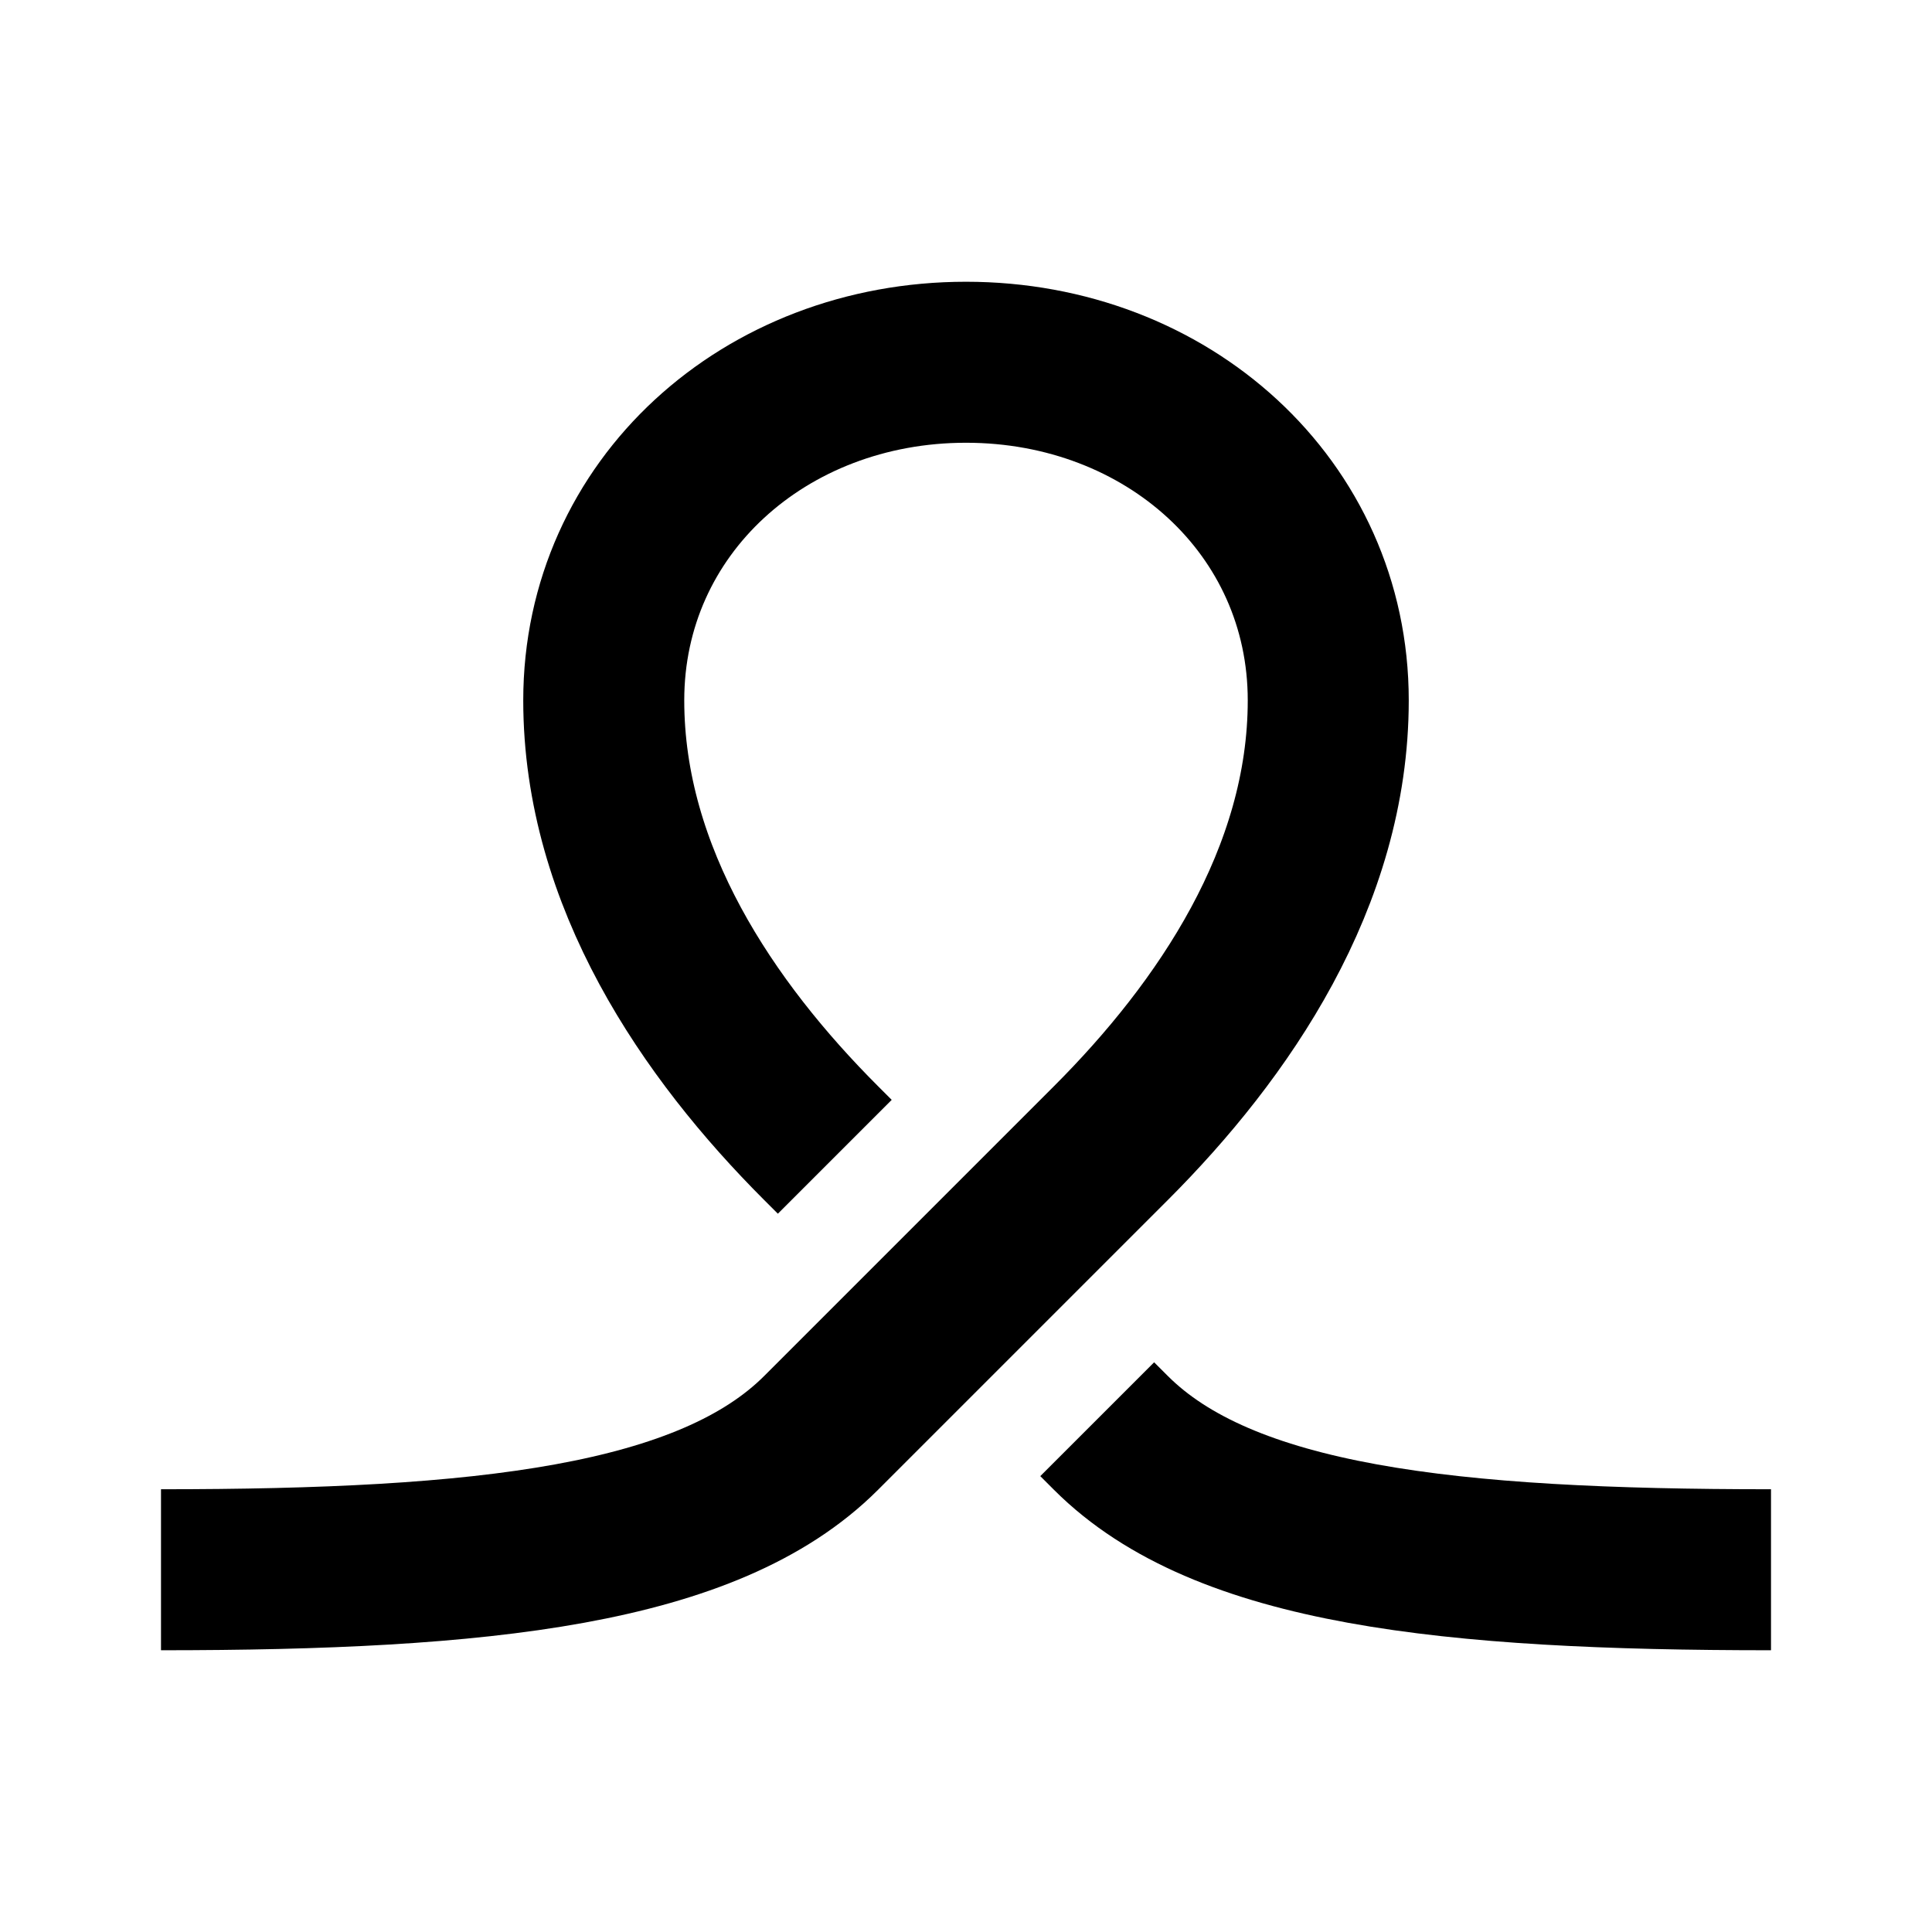
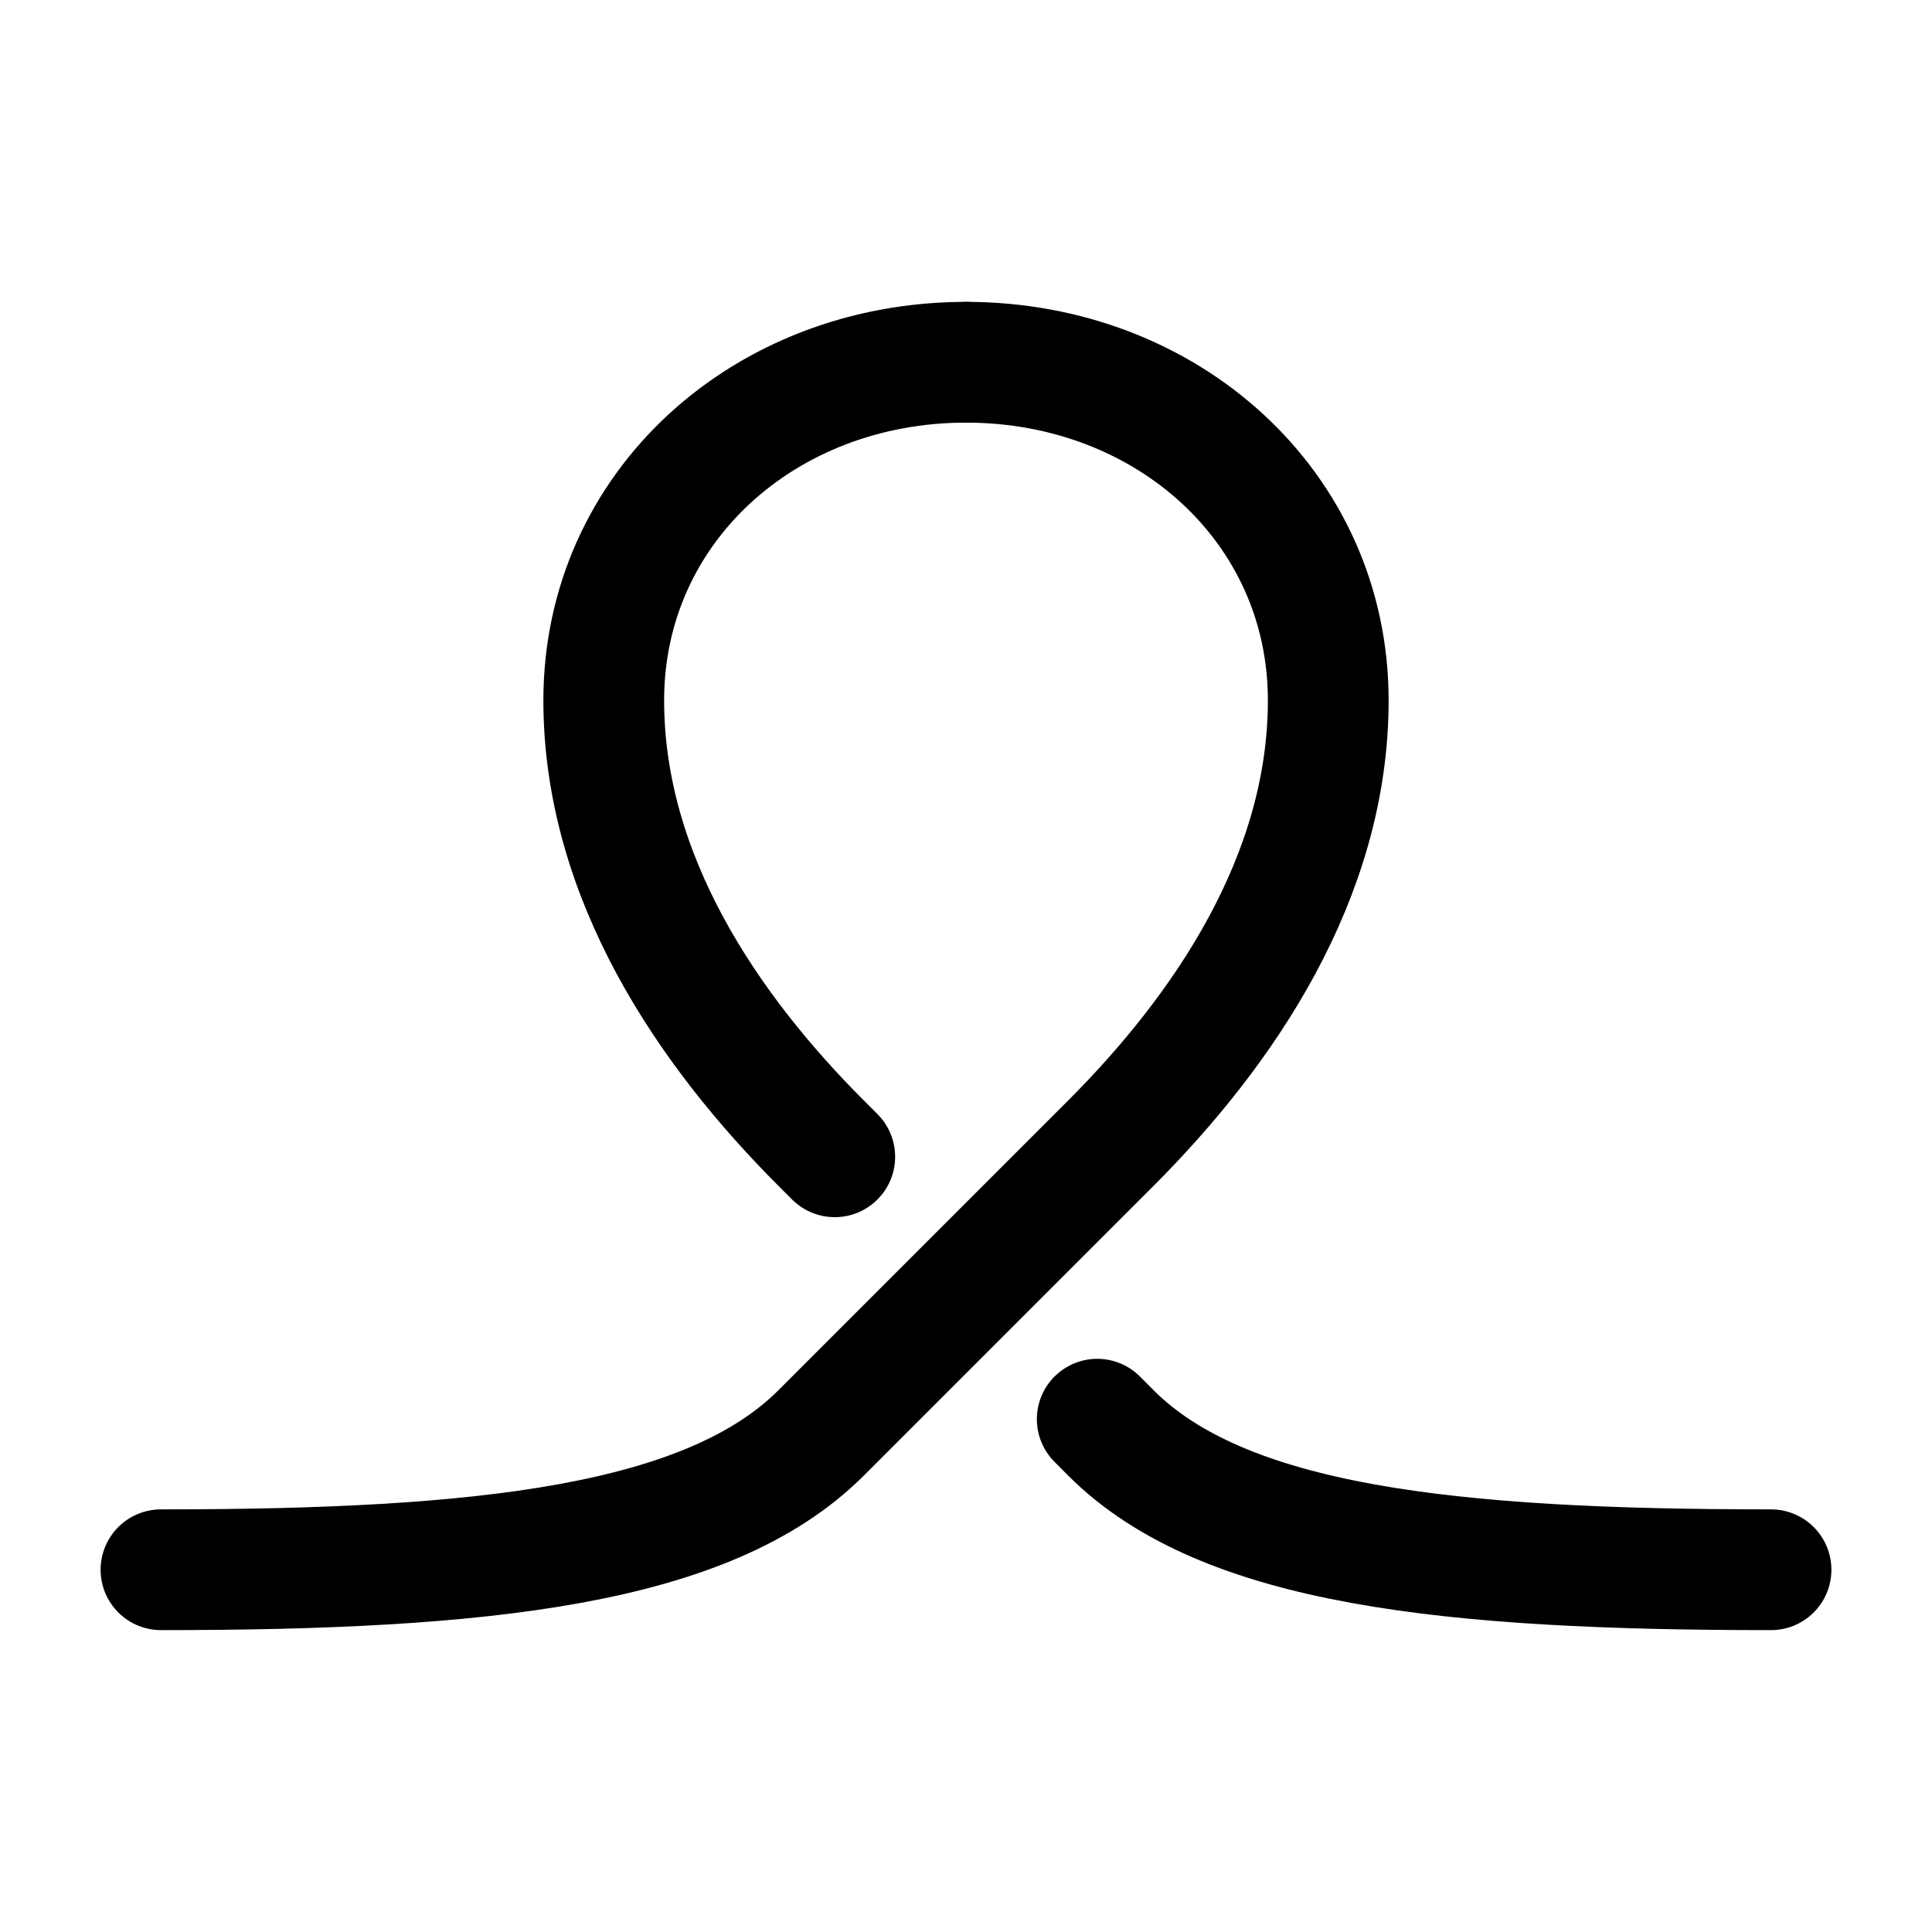
- <svg xmlns="http://www.w3.org/2000/svg" viewBox="0 0 24 24" width="24" height="24" fill="none" stroke="currentColor" stroke-width="2" stroke-linecap="butt" stroke-linejoin="round">
-   <path d="M2 19.5C6 19.5 8.8 19.2 10.2 17.8L13.8 14.2C15.2 12.8 16.5 10.9 16.5 8.7C16.5 6.3 14.5 4.5 12 4.5" />
-   <path d="M22 19.5C18 19.5 15.2 19.2 13.8 17.8L13.63 17.63M10.37 14.37L10.2 14.2C8.8 12.8 7.5 10.9 7.5 8.7C7.5 6.3 9.5 4.5 12 4.5" />
+ <svg xmlns="http://www.w3.org/2000/svg" viewBox="0 0 256 256" fill="none" stroke="currentColor" stroke-width="16" stroke-linecap="round" stroke-linejoin="round">
+   <path d="M21.33 208C64 208 93.87 204.8 108.8 189.87L147.2 151.47C162.13 136.53 176 116.27 176 92.8C176 67.2 154.67 48 128 48" />
+   <path d="M234.67 208C192 208 162.13 204.8 147.2 189.87L145.39 188.05M110.61 153.28L108.8 151.47C93.87 136.53 80 116.27 80 92.8C80 67.2 101.33 48 128 48" />
</svg>
